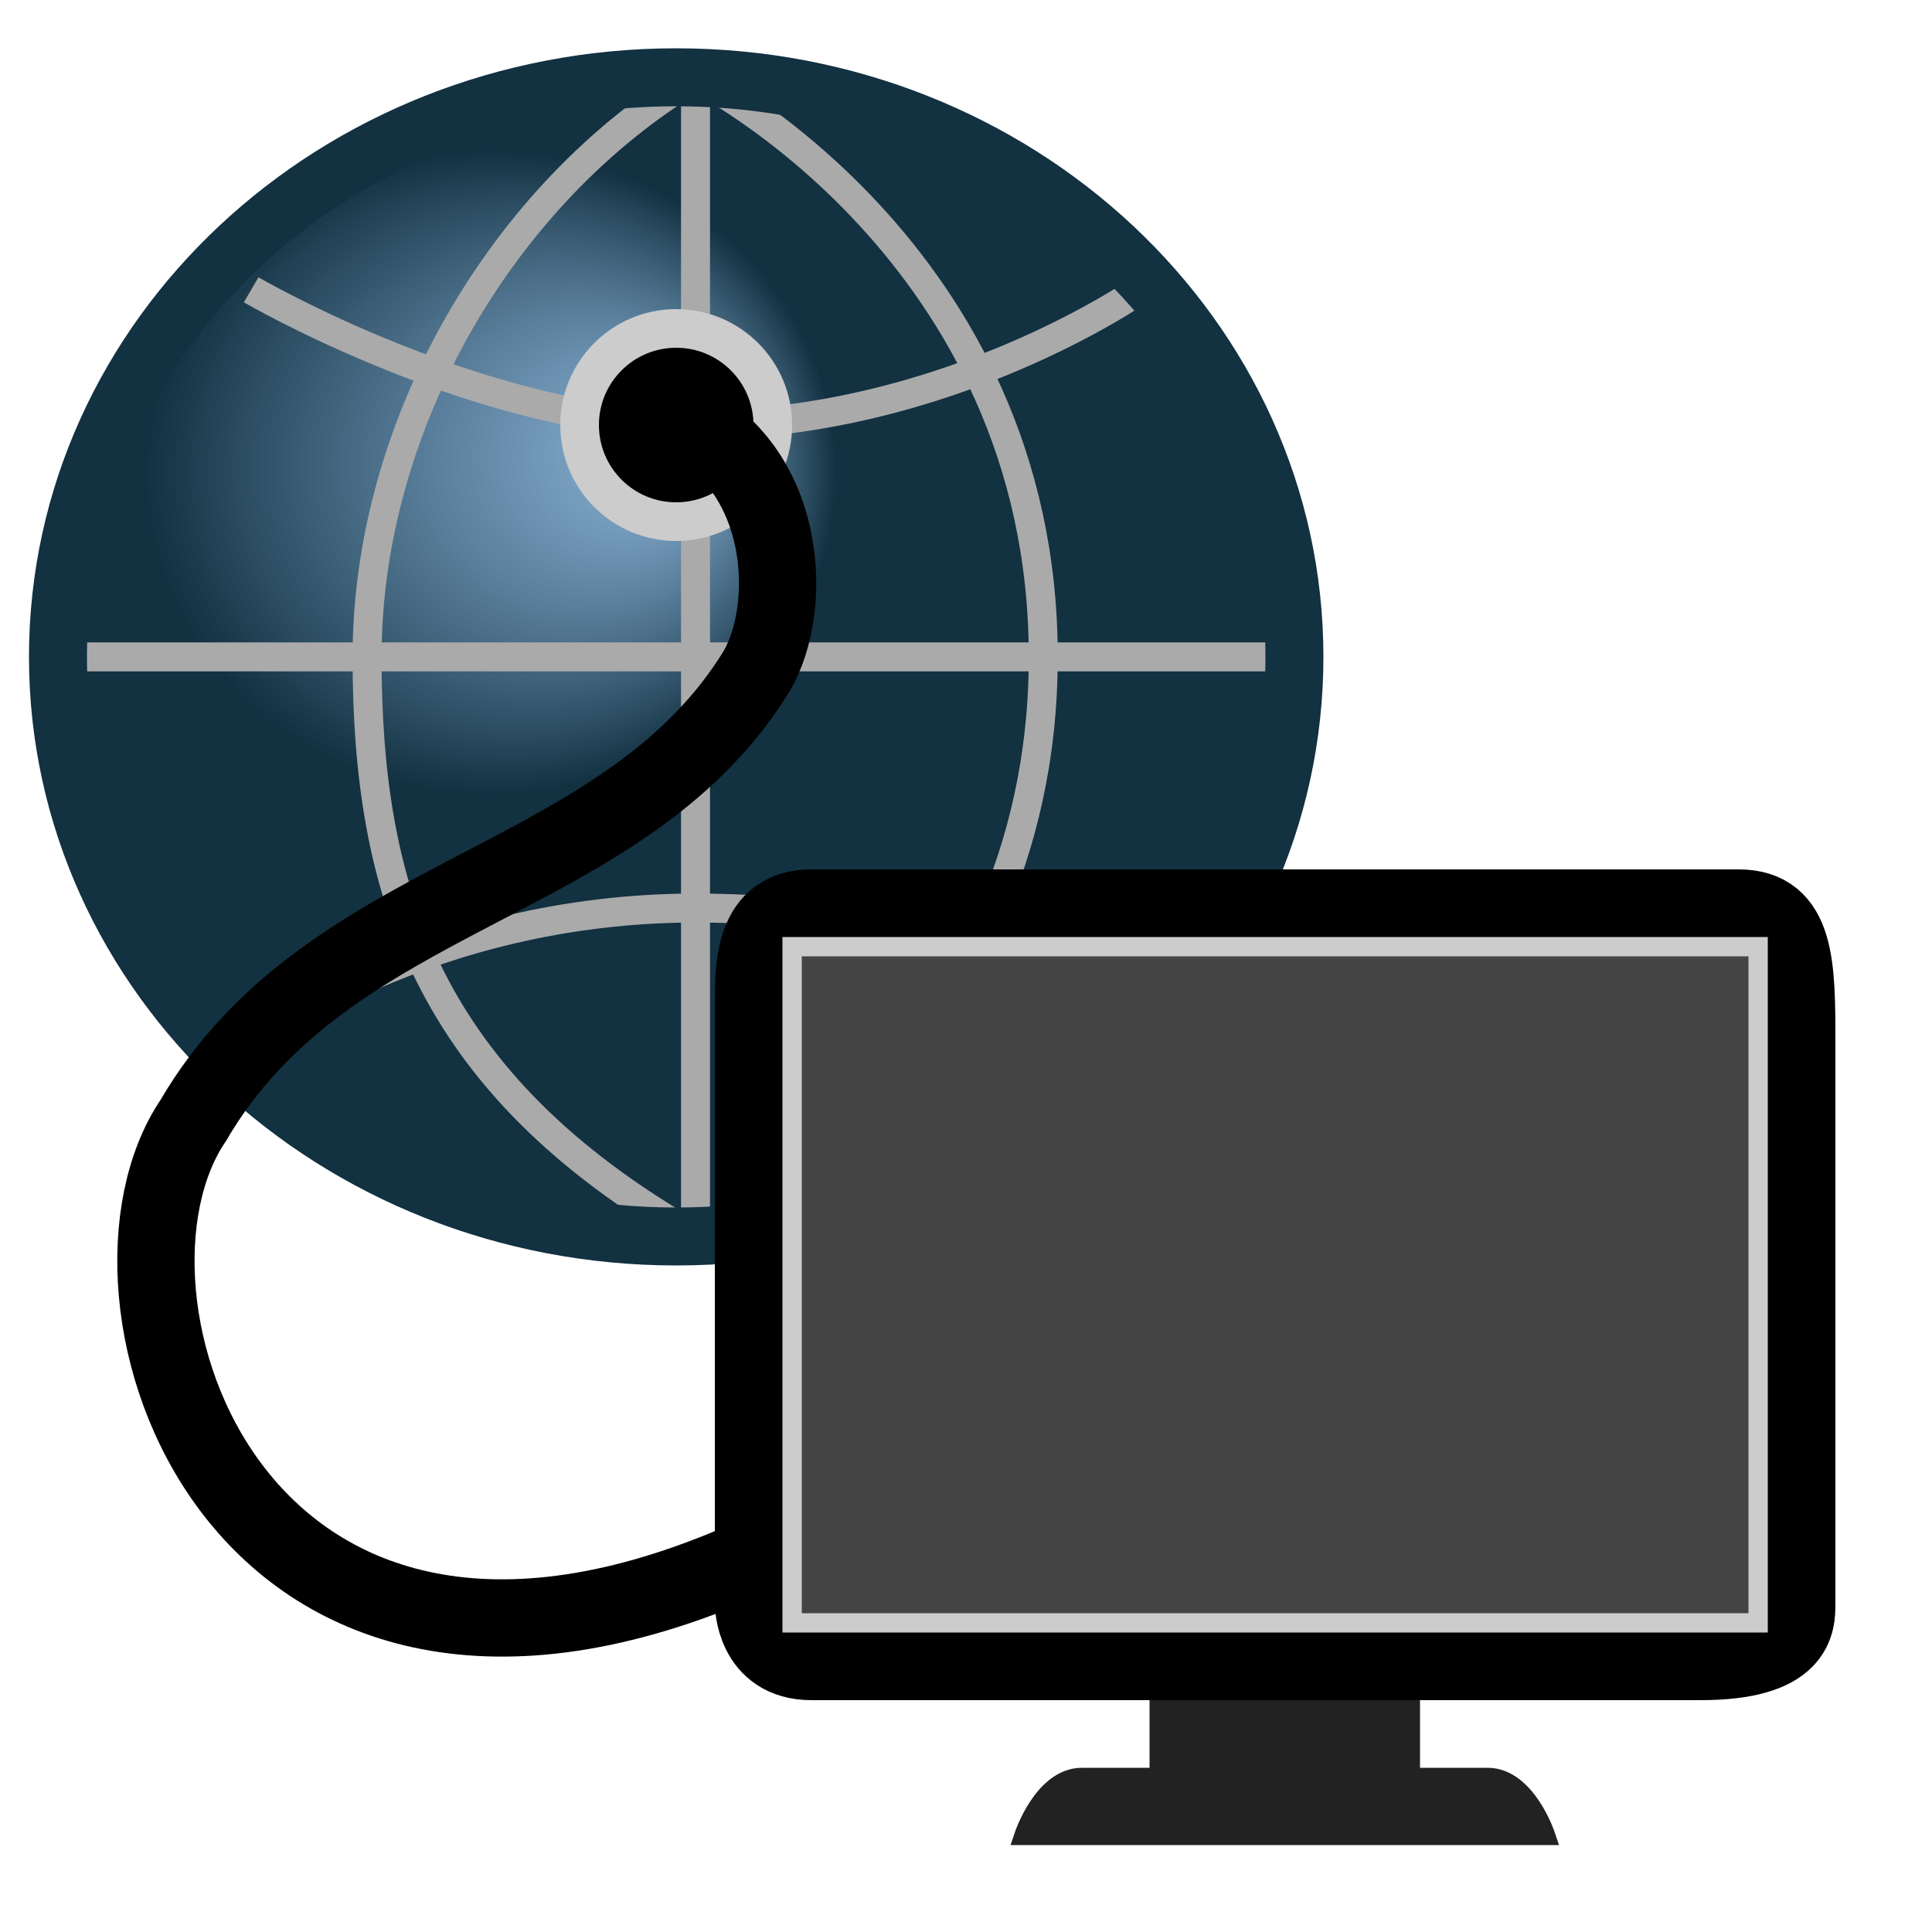
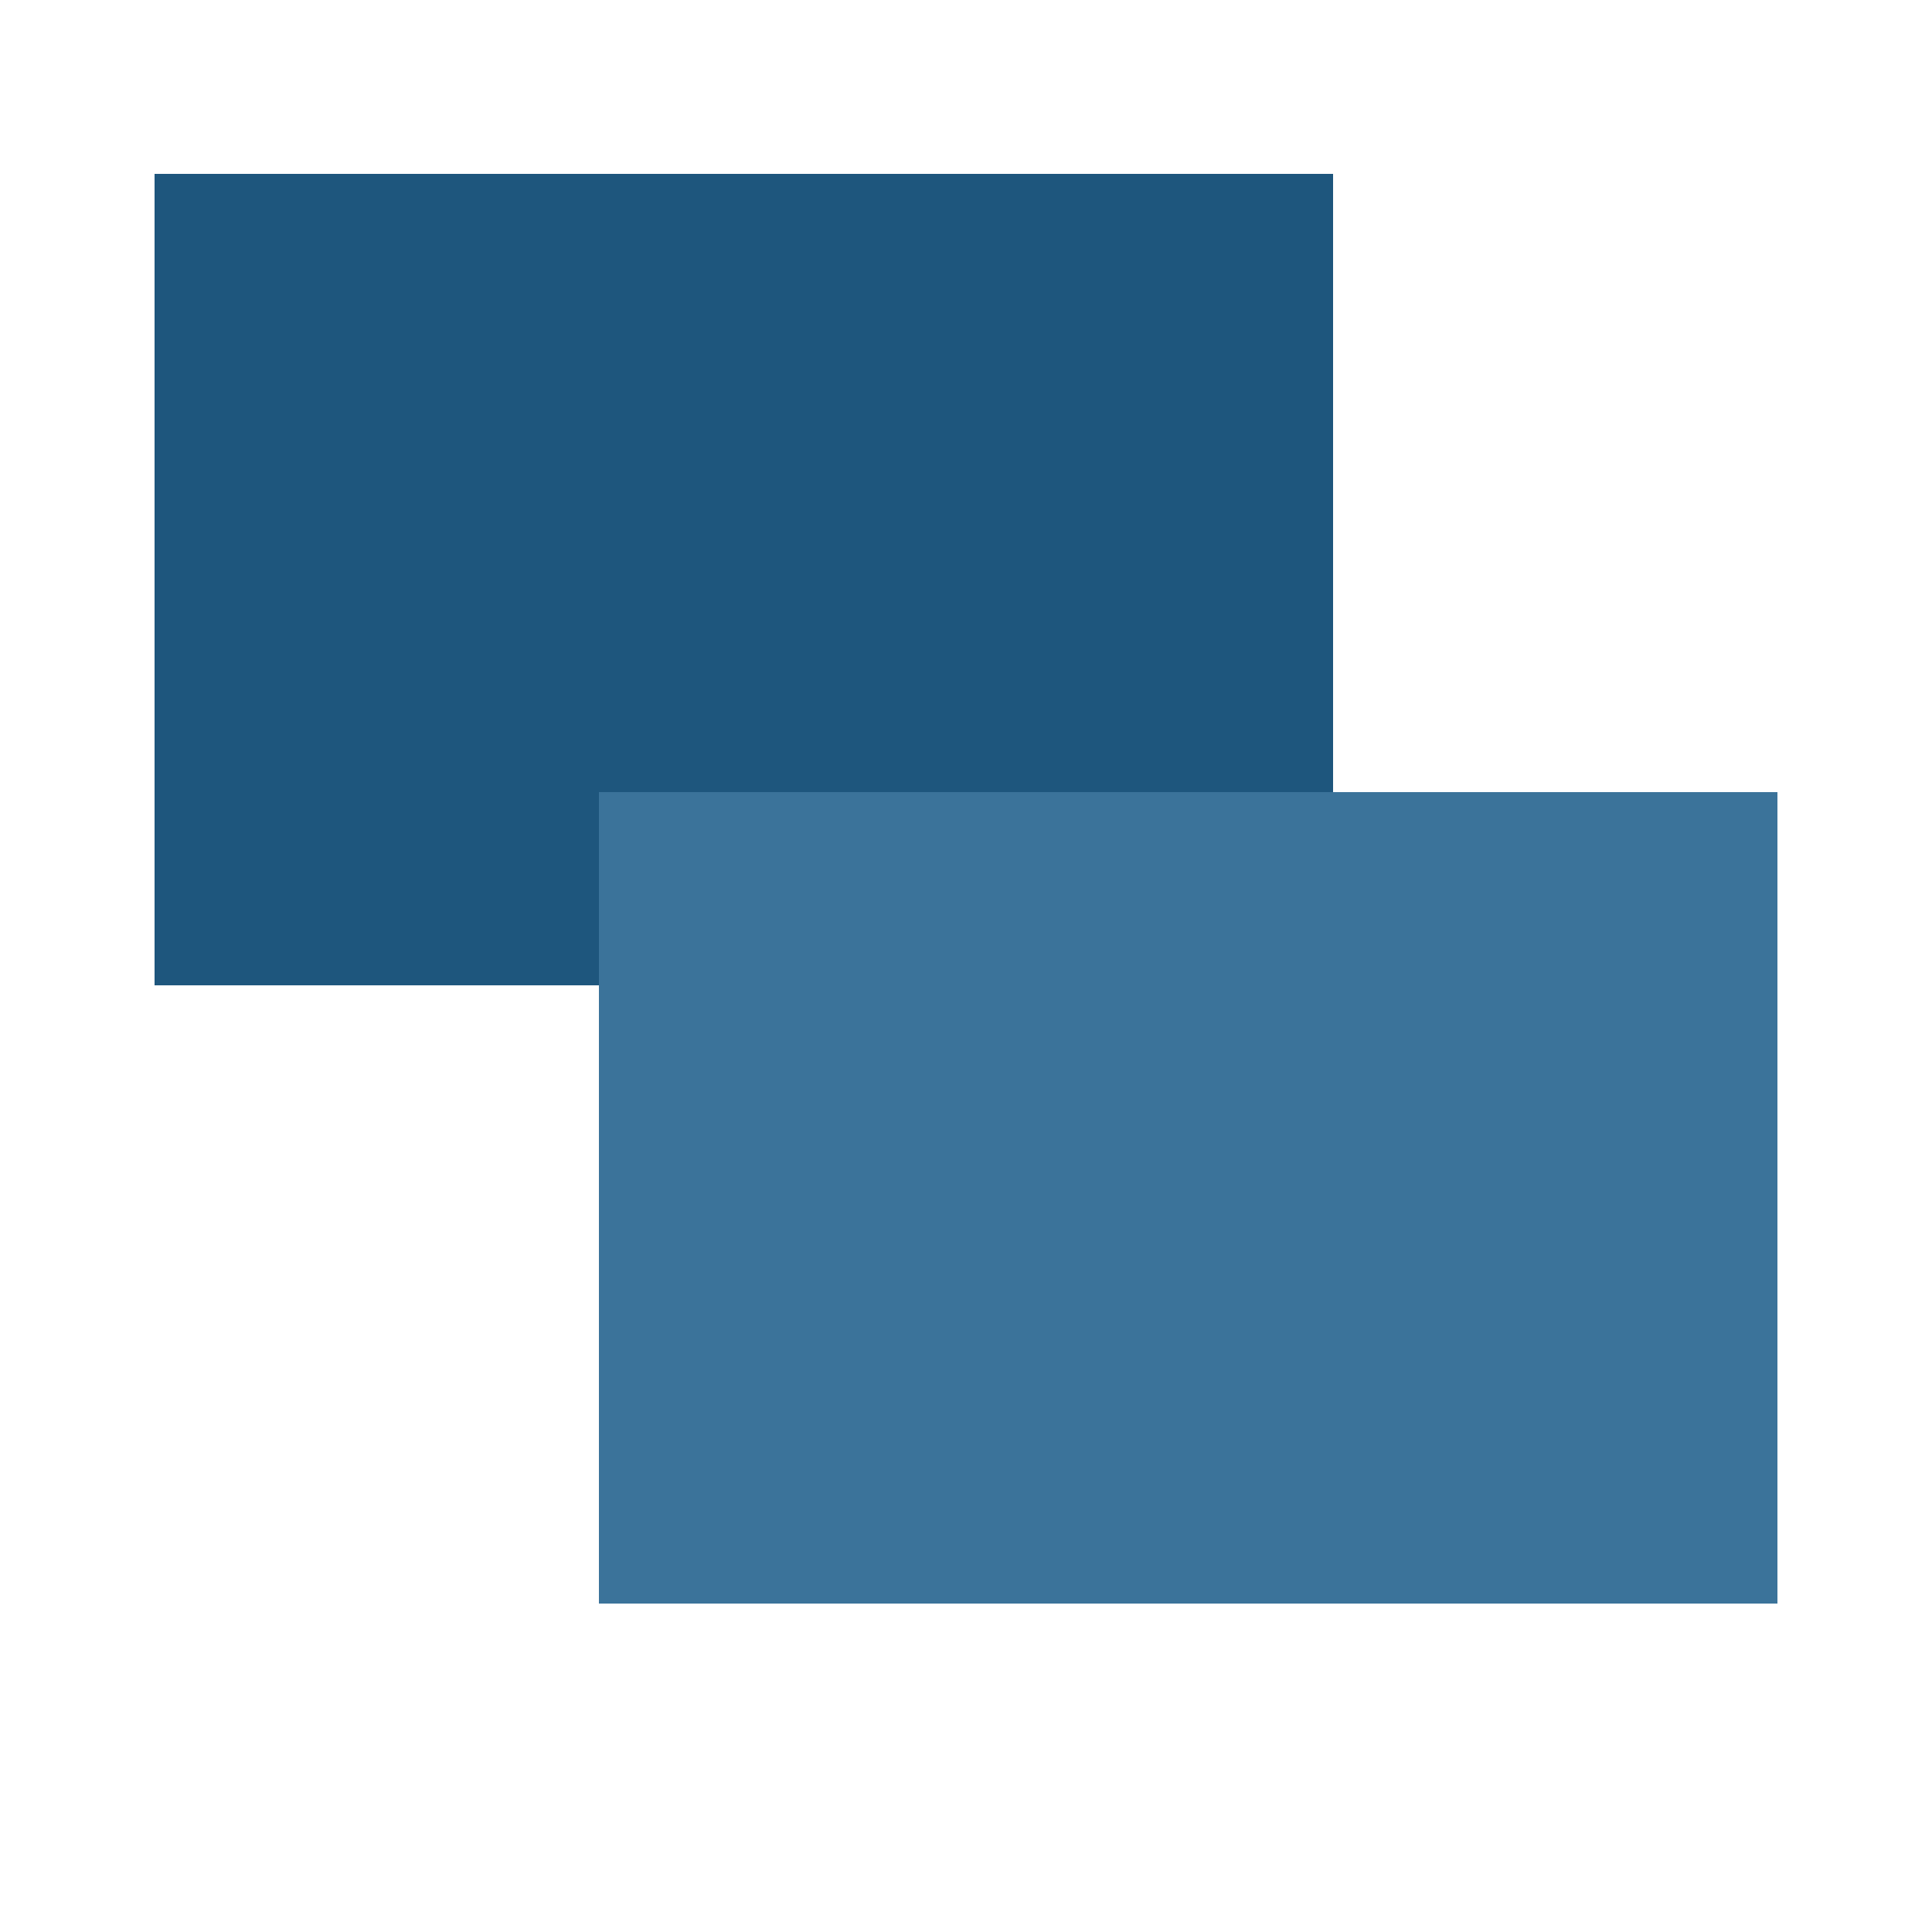
- <svg xmlns="http://www.w3.org/2000/svg" version="1.1" height="100" width="100">
-   <defs>
-     <linearGradient id="LG1">
-       <stop style="stop-color:#123141;stop-opacity:1;" offset="1" />
-       <stop style="stop-color:#679BCB;stop-opacity:1;" offset="0" />
-     </linearGradient>
-     <radialGradient id="RG1" cx="35%" cy="34%" fx="50%" fy="32%" r="28%">
-       <stop style="stop-color:rgb(103,155,203);stop-opacity:0.75;" offset="0%" />
-       <stop style="stop-color:rgb(18,49,65);stop-opacity:1;" offset="100%" />
-     </radialGradient>
-   </defs>
-   <ellipse cx="35" cy="34" rx="32" ry="30" style="fill:url(#RG1);fill-opacity:1;fill-rule:nonzero" />
-   <g style="fill:none;stroke:#aaaaaa;stroke-width:1.5px;stroke-linecap:butt;">
-     <path d="M 36,64 C 22,56 19,46 19,34 19,22 26,10 36,4 l 0,60 C 36,64 54,55 54,34 54,13 36,4 36,4" />
-     <path d="m 4,34 63,0 0,0" />
-     <path d="m 13,15 c 0,0 12,7 23,7 13,0 23,-7 23,-7" />
-     <path d="m 13,54 c 0,0 9,-7 23,-7 16,0 23,7 23,7" />
-   </g>
-   <ellipse cx="35" cy="34" rx="32" ry="30" style="stroke-width:3;stroke:#123141;fill:none;" />
-   <ellipse cx="35" cy="22" rx="5" ry="5" style="fill:#000000;stroke:#cccccc;stroke-width:2" />
-   <path style="fill:none;stroke:#000000;stroke-width:4;" d="M 38,81 C 12,92 3.9,67 10,58 17,46 32,46 39,35 41,32 41,25 36,22" />
-   <path style="fill:#222222;stroke:#222222" d="m 60,87 0,5 c 0,0 -3,0 -4,0 -2,0 -3,3 -3,3 1,0 26,0 27,0 0,0 -1,-3 -3,-3 -1,0 -4,0 -4,0 l 0,-5" />
-   <path style="fill:none;stroke:#000000;stroke-width:4px;stroke-linecap:butt" d="m 39,83 c 0,-8 0,-25 0,-31 0,-2 0,-5 3,-5 6,0 45,0 48,0 3,0 3,3 3,7 0,6 0,26 0,29 0,1 0,3 -5,3 -3,0 -43,0 -46,0 -3,0 -3,-3 -3,-3 z" />
-   <path style="fill:#444444;stroke:#cccccc" d="m 41,49 50,0 0,35 -50,0 z" />
+ <svg xmlns="http://www.w3.org/2000/svg" version="1.1" height="48px" width="48px" viewBox="0 0 100 100">
+   <path style="fill:#1E567D;" d="M 8,9 69,9 69,51 8,51 z" />
+   <path style="fill:#3B739A;" d="m 31,41 61,0 0,42 -61,0 z" />
</svg>
